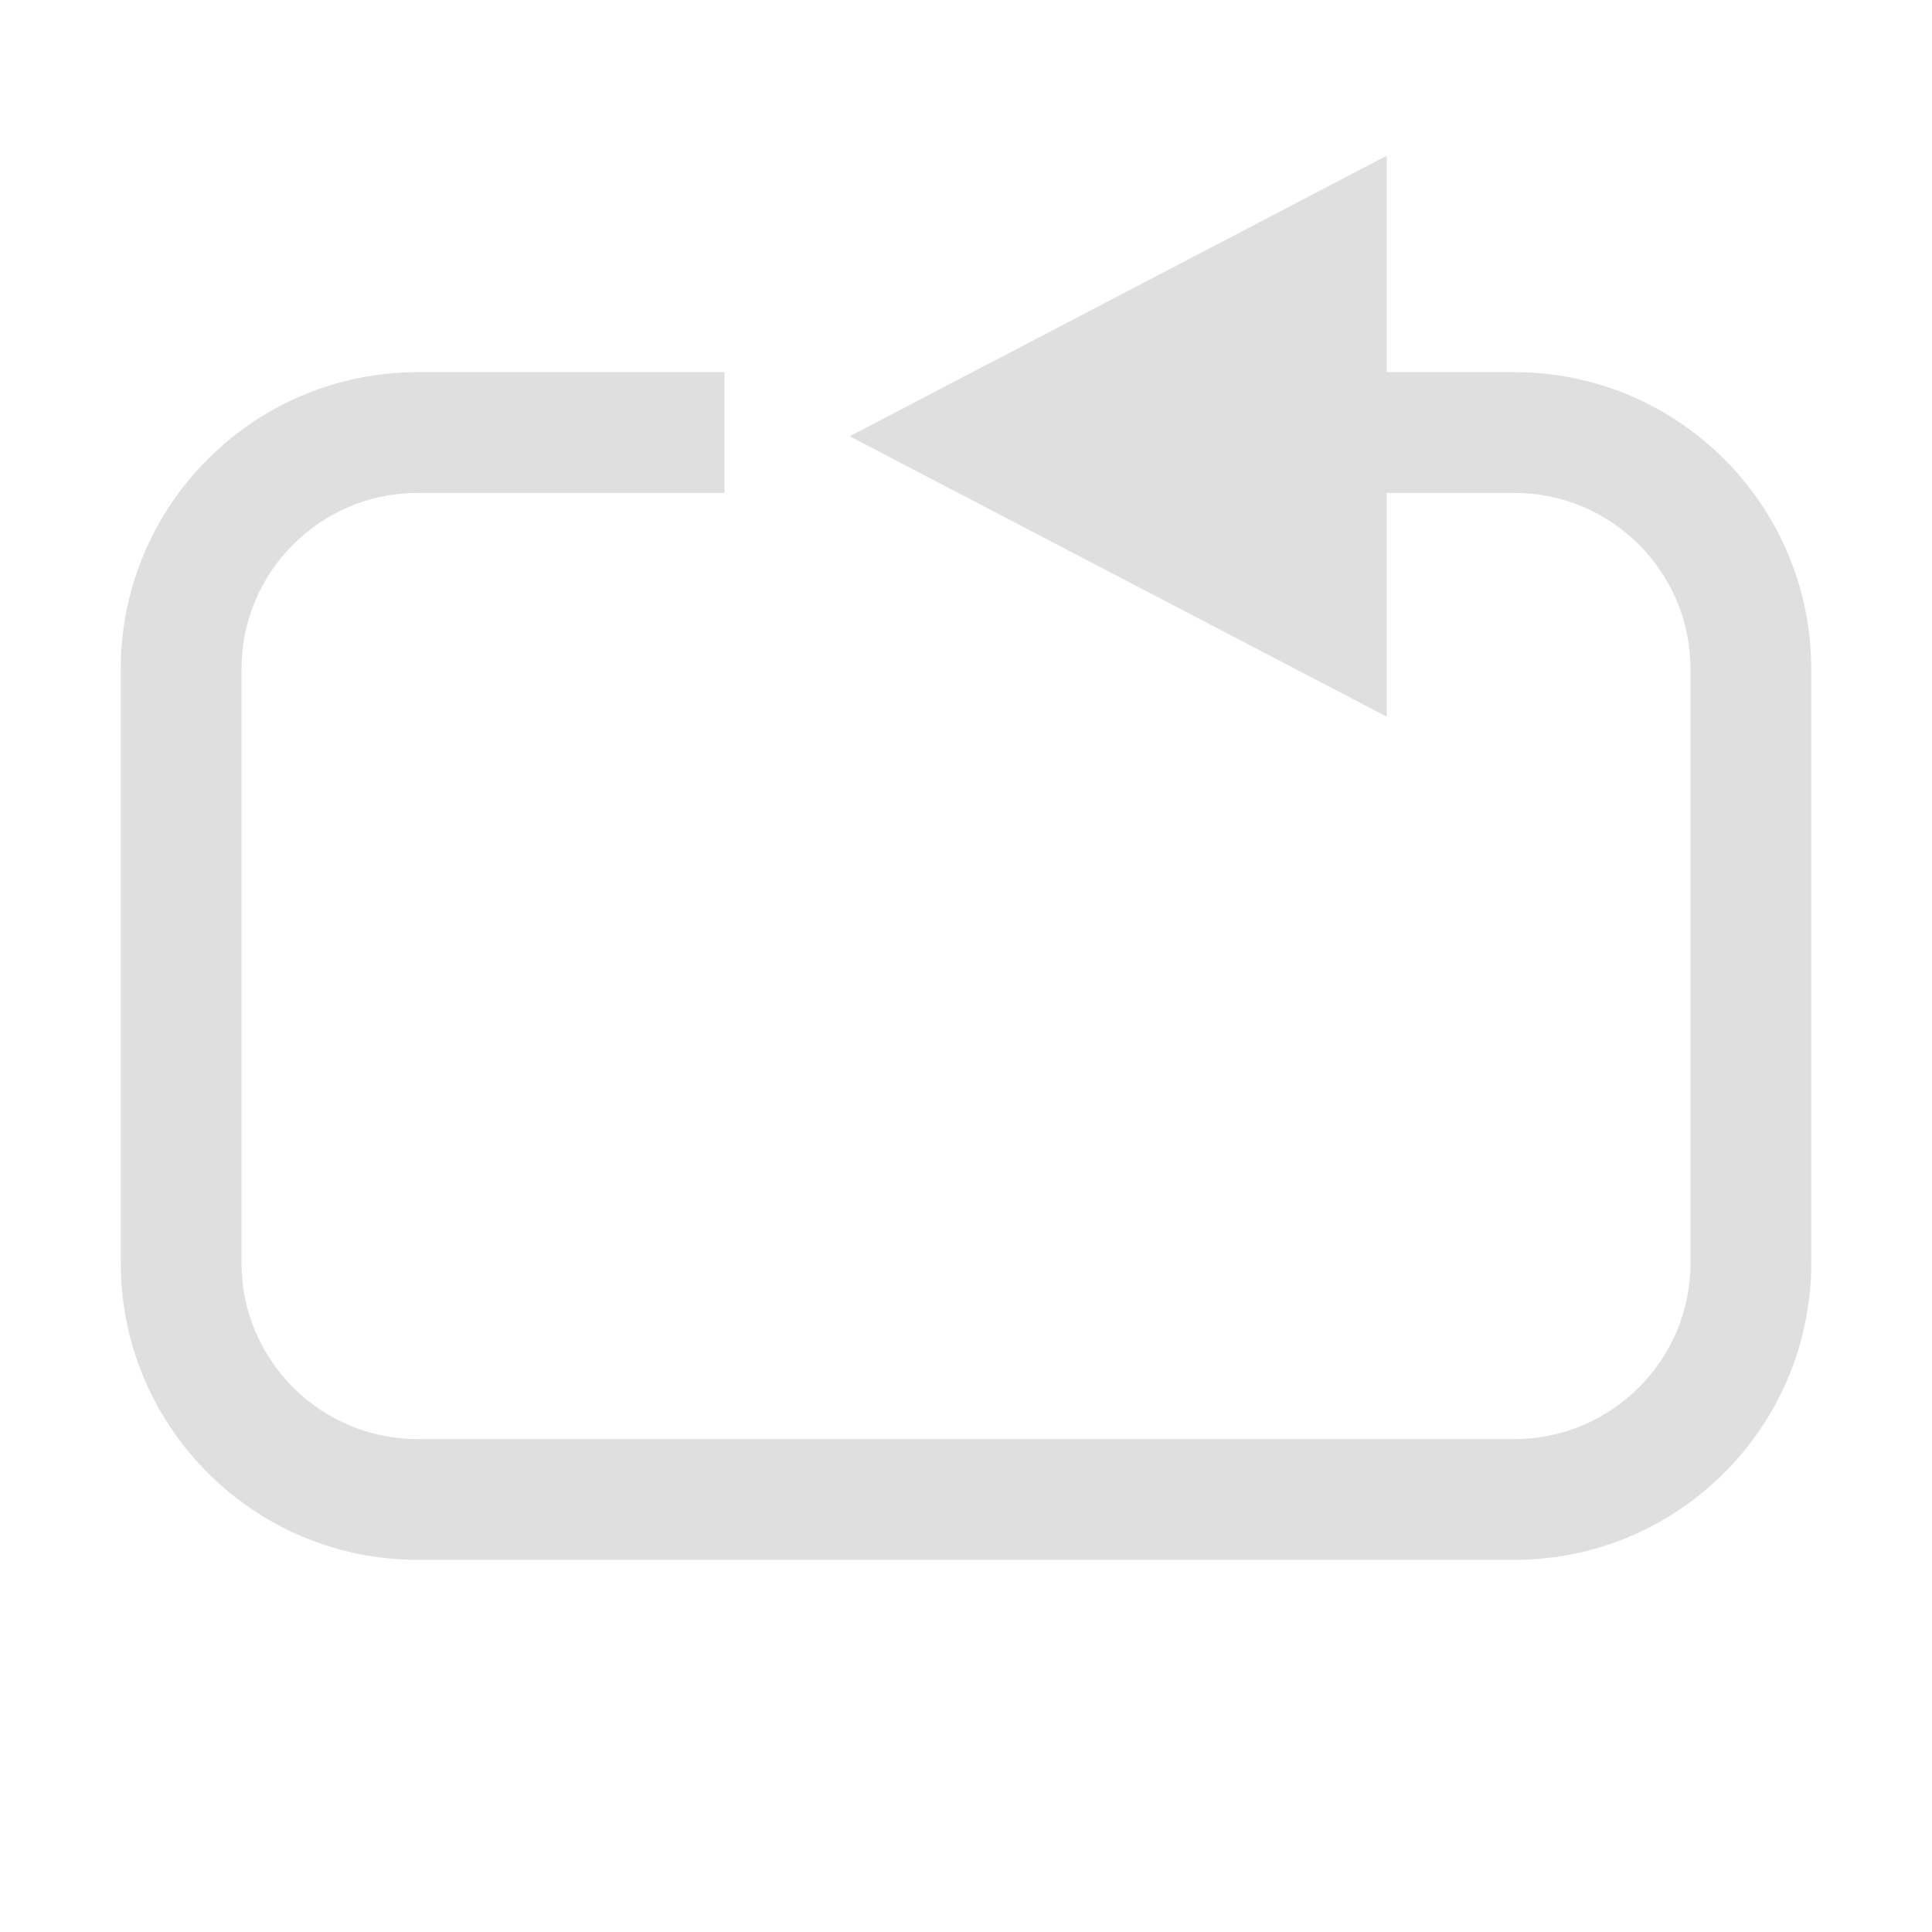
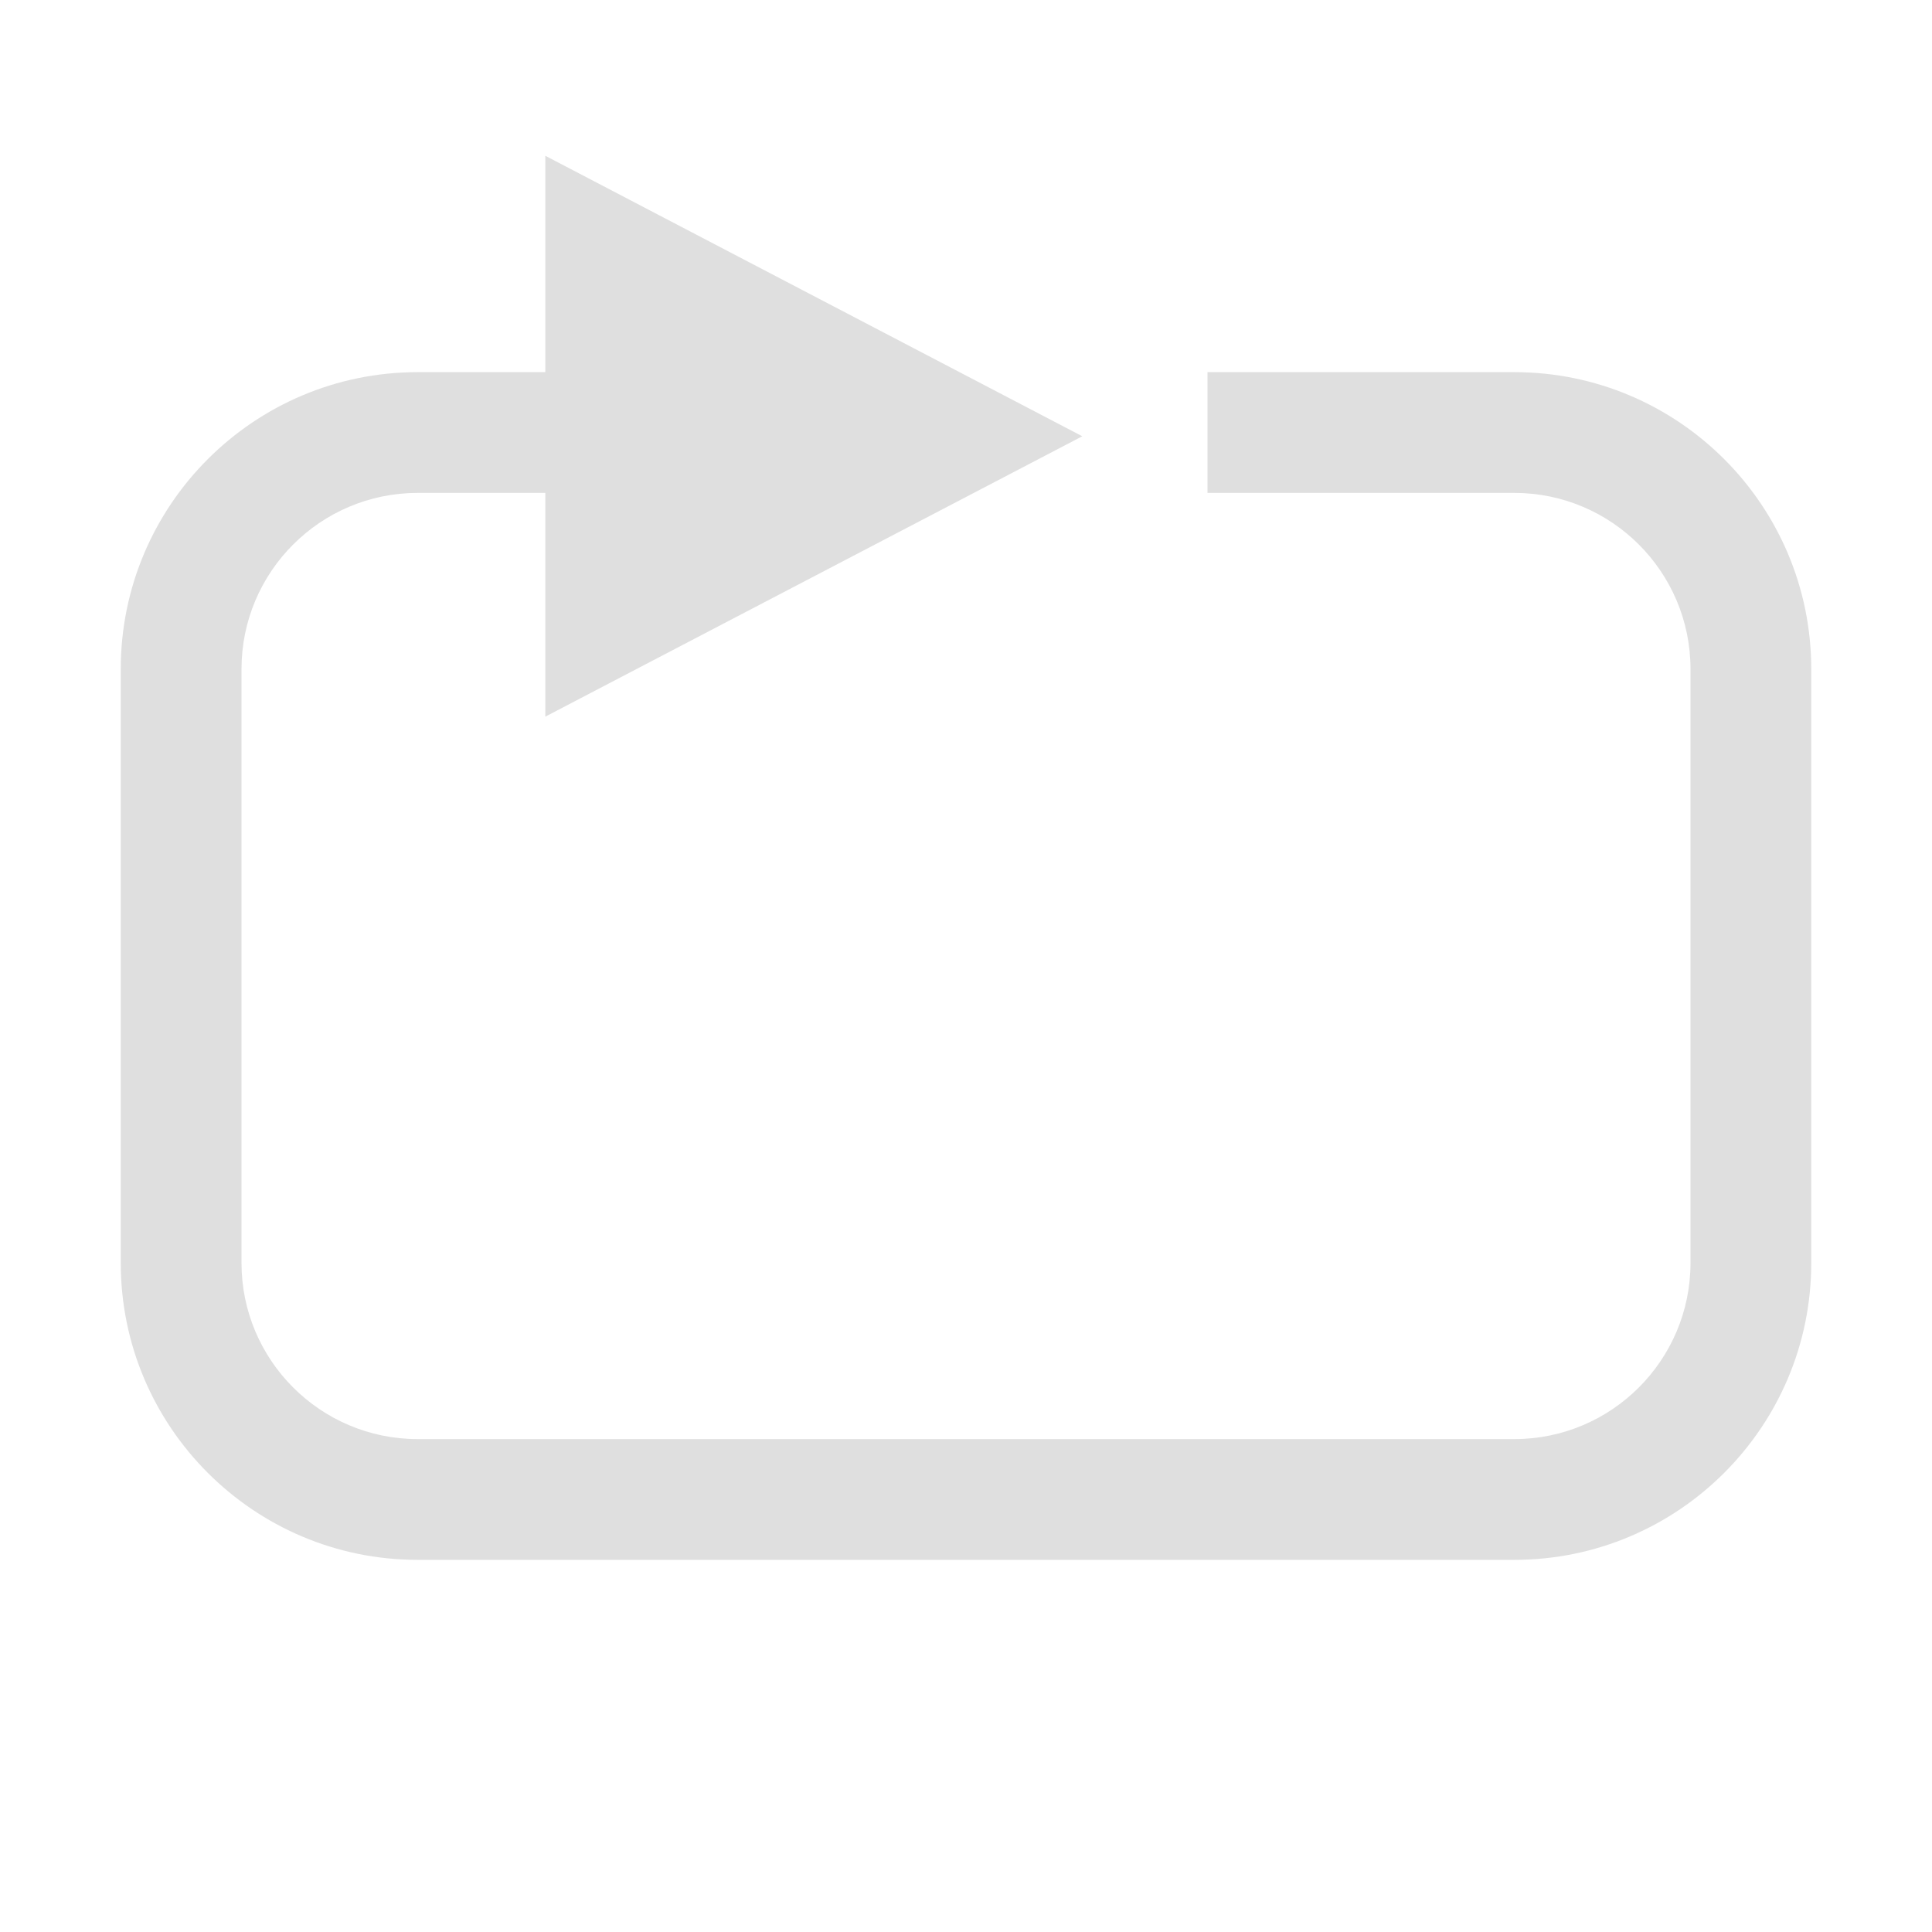
- <svg xmlns="http://www.w3.org/2000/svg" style="clip-rule:evenodd;fill-rule:evenodd;stroke-linejoin:round;stroke-miterlimit:2" viewBox="0 0 16 16">
-   <g transform="matrix(-1,0,0,1,16,0)">
-     <path d="m12.541 12.918h-9.082c-1.357 0-2.459-1.102-2.459-2.459v-4.918c0-1.357 1.102-2.459 2.459-2.459h1.057v-1.792l4.447 2.323-4.447 2.322v-1.853h-1.057c-0.805 0-1.459 0.654-1.459 1.459v4.918c0 0.805 0.654 1.459 1.459 1.459h9.082c0.805 0 1.459-0.654 1.459-1.459v-4.918c0-0.805-0.654-1.459-1.459-1.459h-2.541v-1h2.541c1.357 0 2.459 1.102 2.459 2.459v4.918c0 1.357-1.102 2.459-2.459 2.459z" fill="#dfdfdf" />
-   </g>
+ <svg xmlns="http://www.w3.org/2000/svg" style="clip-rule:evenodd;fill-rule:evenodd;stroke-linejoin:round;stroke-miterlimit:2" version="1.1" viewBox="0 0 16 16">
+   <defs>
+     <style id="current-color-scheme" type="text/css">
+    .ColorScheme-Text { color:#dfdfdf; } .ColorScheme-Highlight { color:#4285f4; } .ColorScheme-NeutralText { color:#ff9800; } .ColorScheme-PositiveText { color:#4caf50; } .ColorScheme-NegativeText { color:#f44336; }
+   </style>
+   </defs>
+   <path style="fill:currentColor;" class="ColorScheme-Text" d="m12.541 12.918h-9.082c-1.357 0-2.459-1.102-2.459-2.459v-4.918c0-1.357 1.102-2.459 2.459-2.459h1.057v-1.792l4.447 2.323-4.447 2.322v-1.853h-1.057c-0.805 0-1.459 0.654-1.459 1.459v4.918c0 0.805 0.654 1.459 1.459 1.459h9.082c0.805 0 1.459-0.654 1.459-1.459v-4.918c0-0.805-0.654-1.459-1.459-1.459h-2.541v-1h2.541c1.357 0 2.459 1.102 2.459 2.459v4.918c0 1.357-1.102 2.459-2.459 2.459z" />
</svg>
